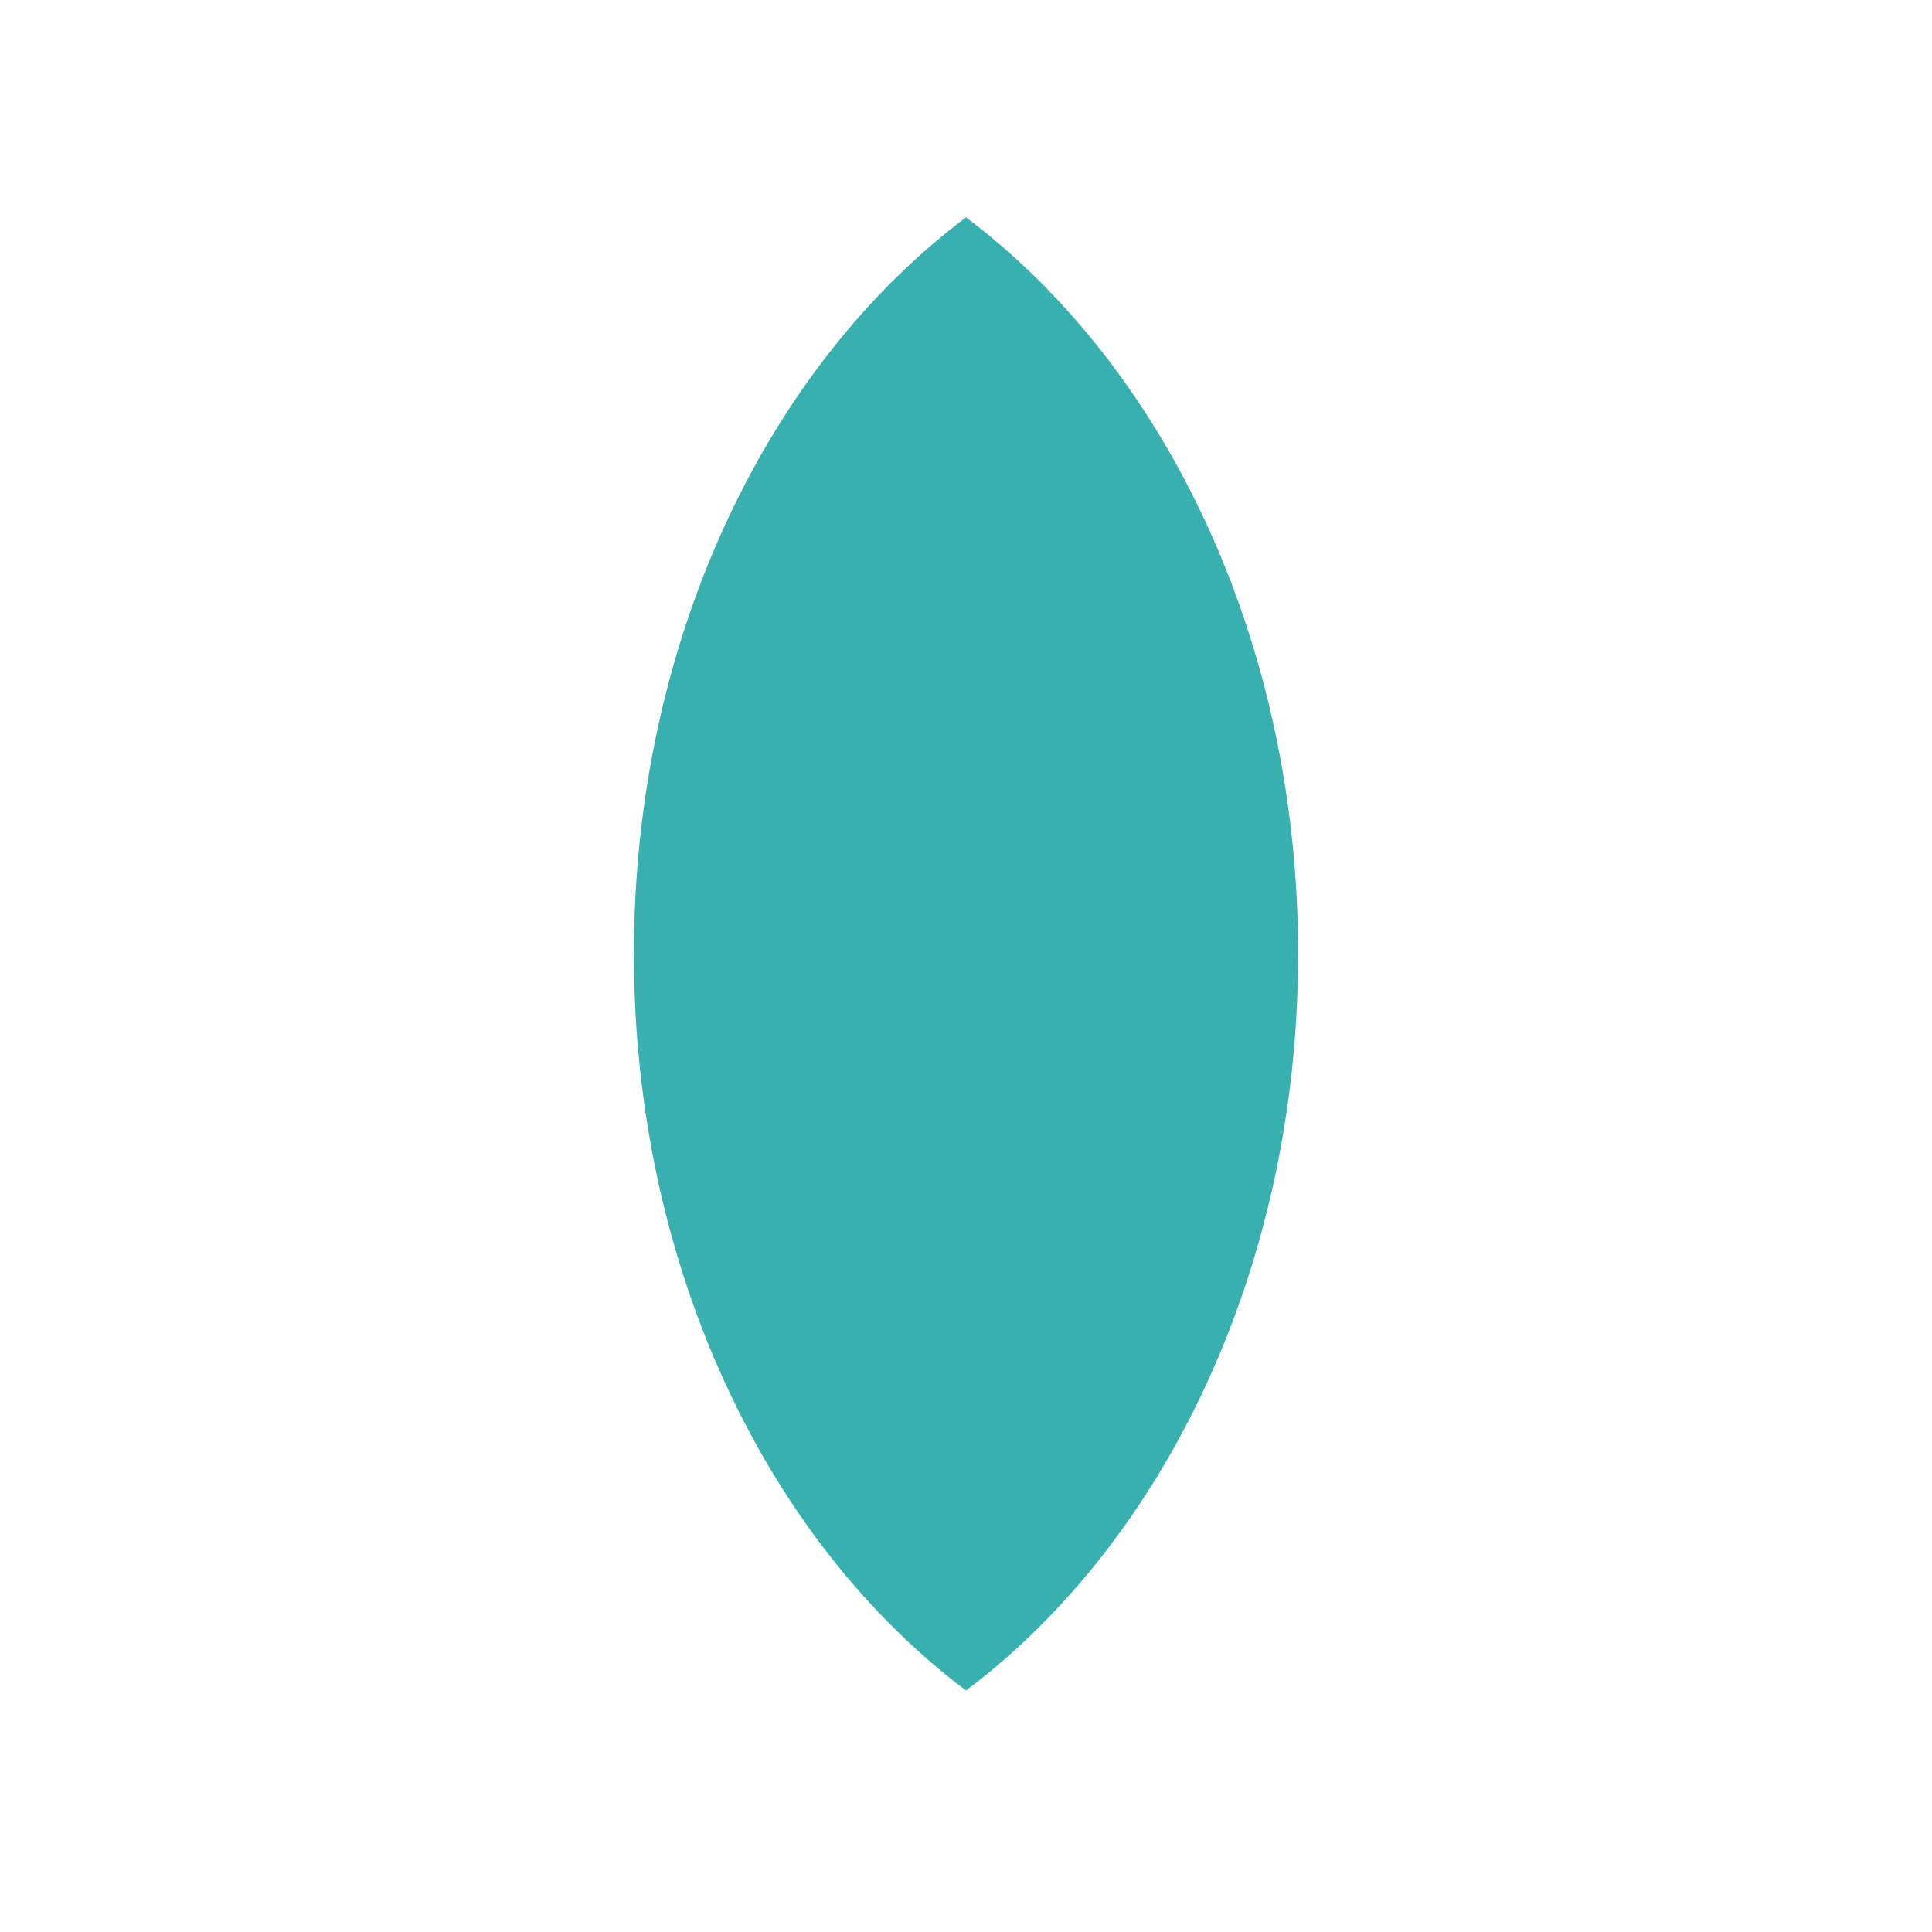
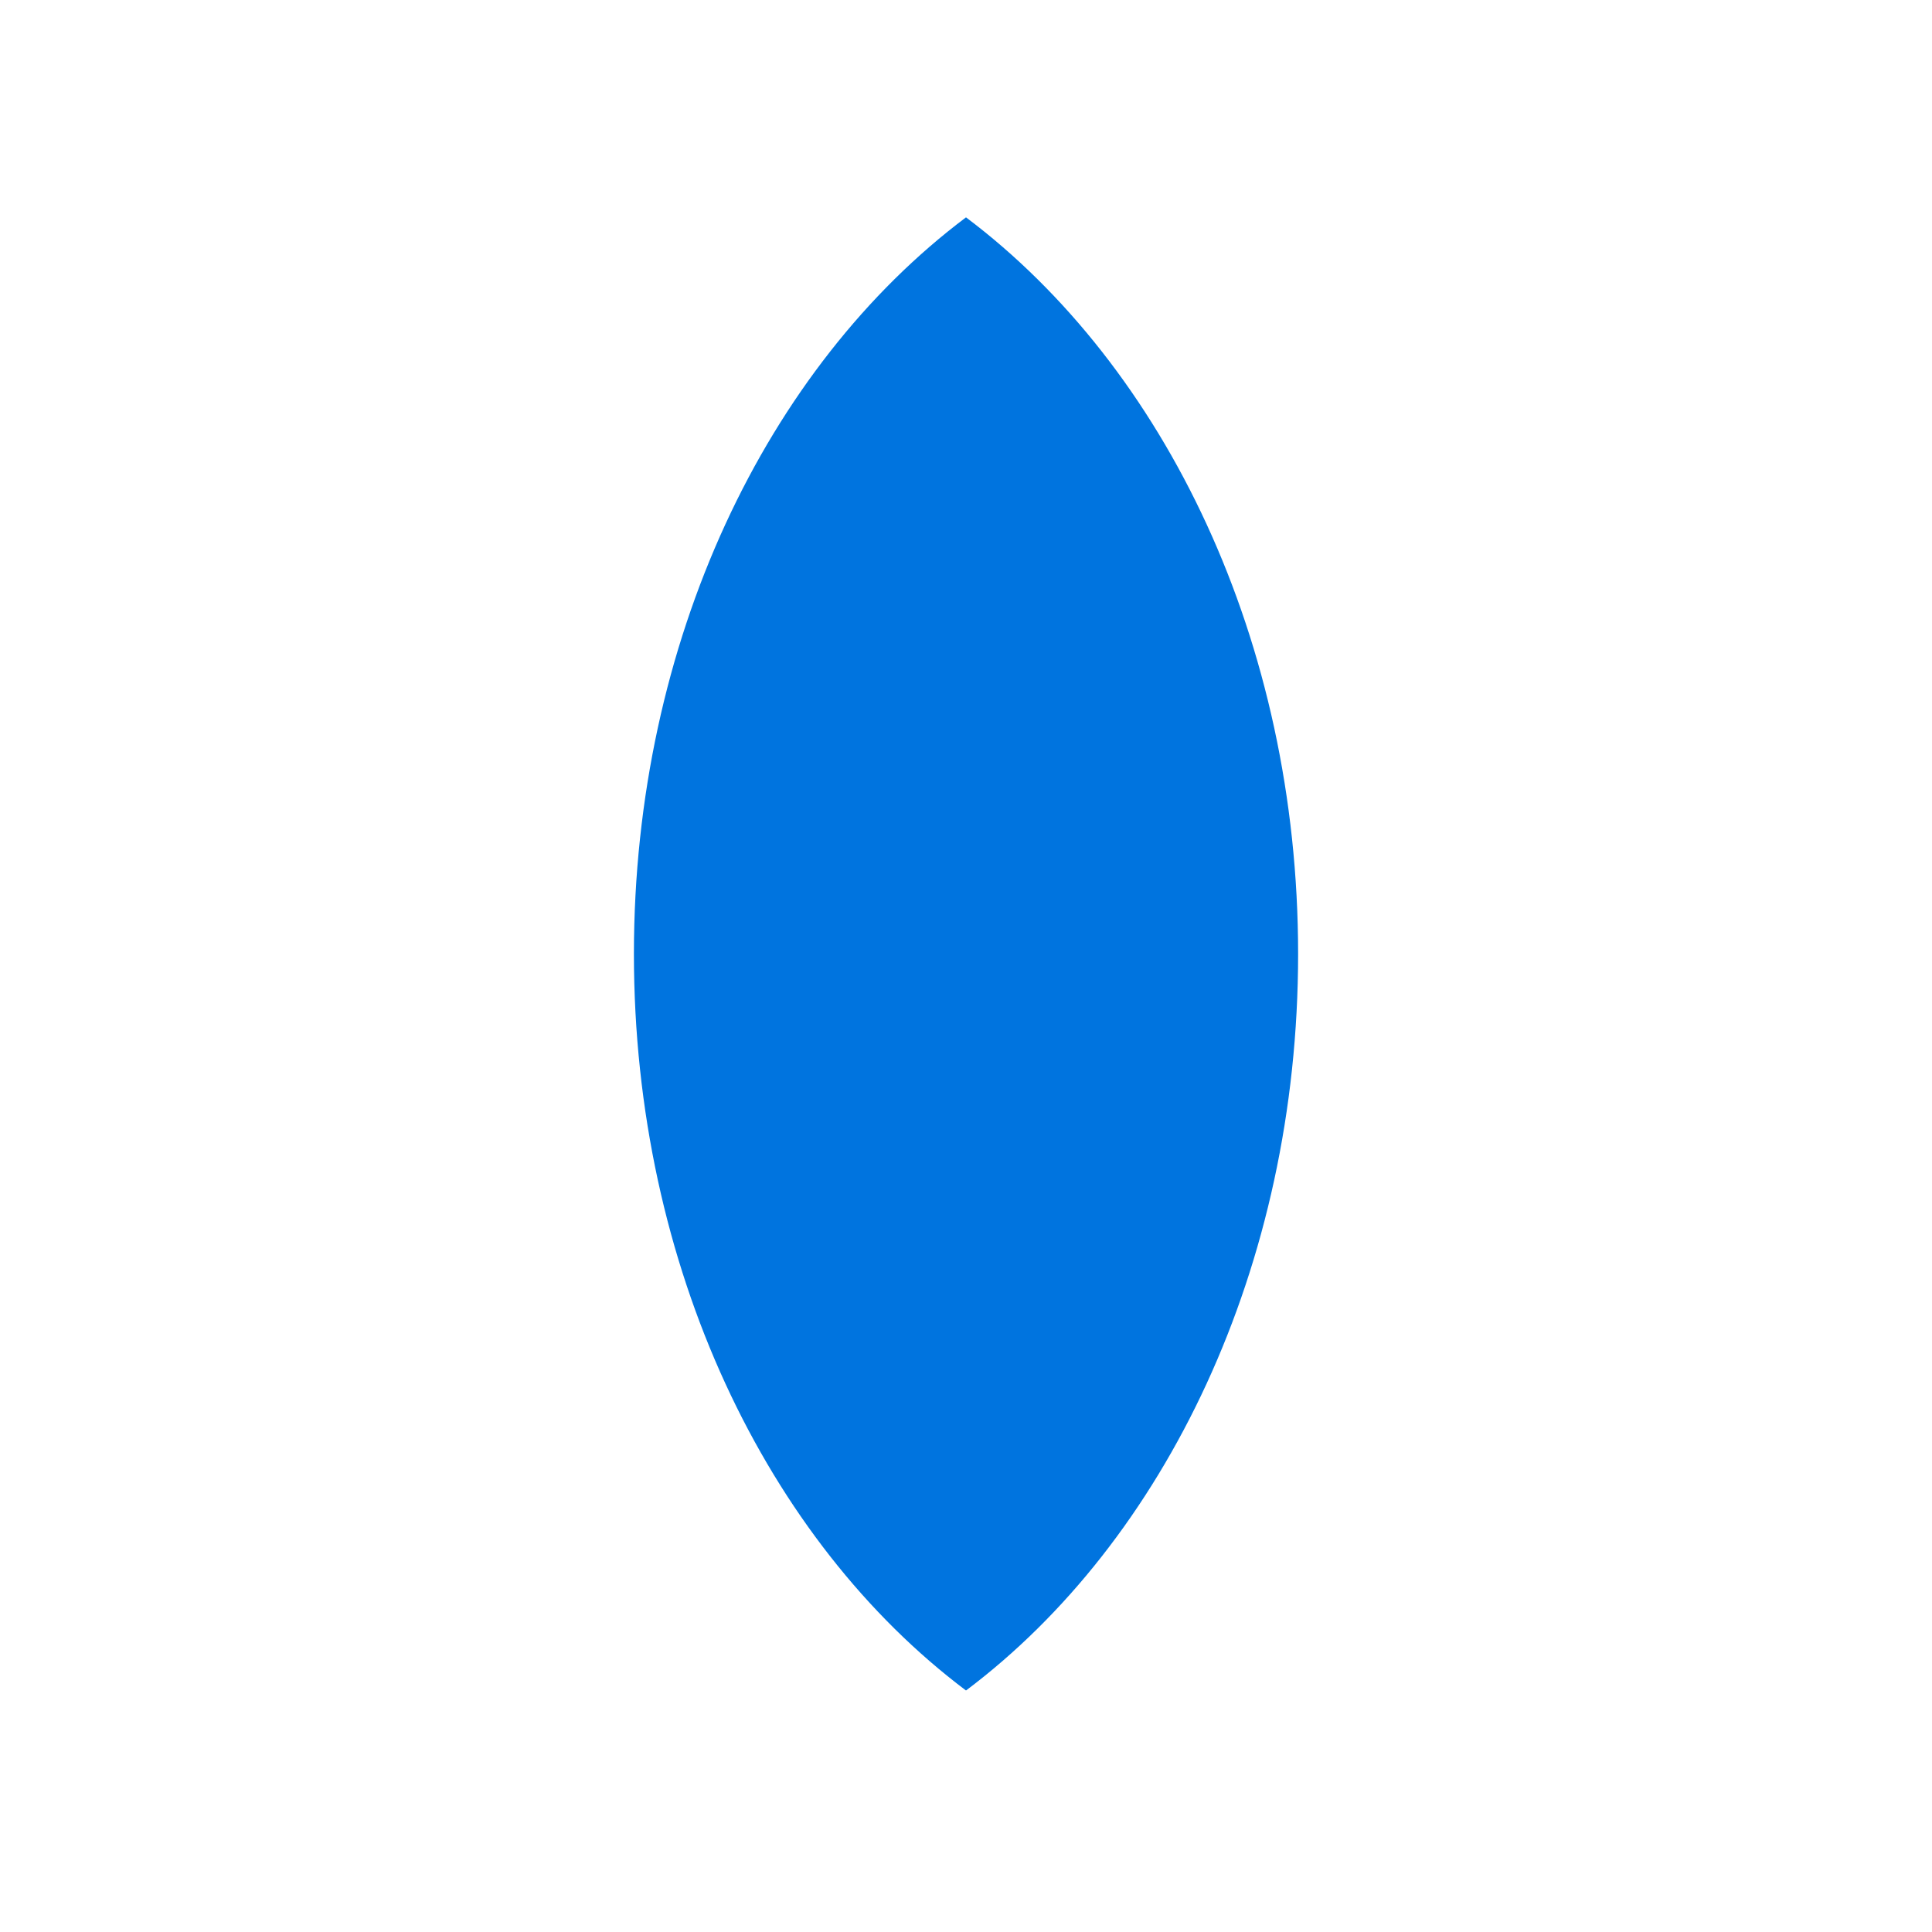
<svg xmlns="http://www.w3.org/2000/svg" width="80" height="80" viewBox="0 0 80 80" fill="none">
-   <path d="M40 9C48.234 15.189 53.752 26.532 53.752 39.501C53.752 52.47 48.234 63.811 40 70C31.767 63.811 26.249 52.469 26.249 39.501C26.249 26.532 31.766 15.189 40 9Z" fill="#38B0B0" />
+   <path d="M40 9C48.234 15.189 53.752 26.532 53.752 39.501C53.752 52.47 48.234 63.811 40 70C31.767 63.811 26.249 52.469 26.249 39.501C26.249 26.532 31.766 15.189 40 9Z" fill="#0074DF" />
</svg>
